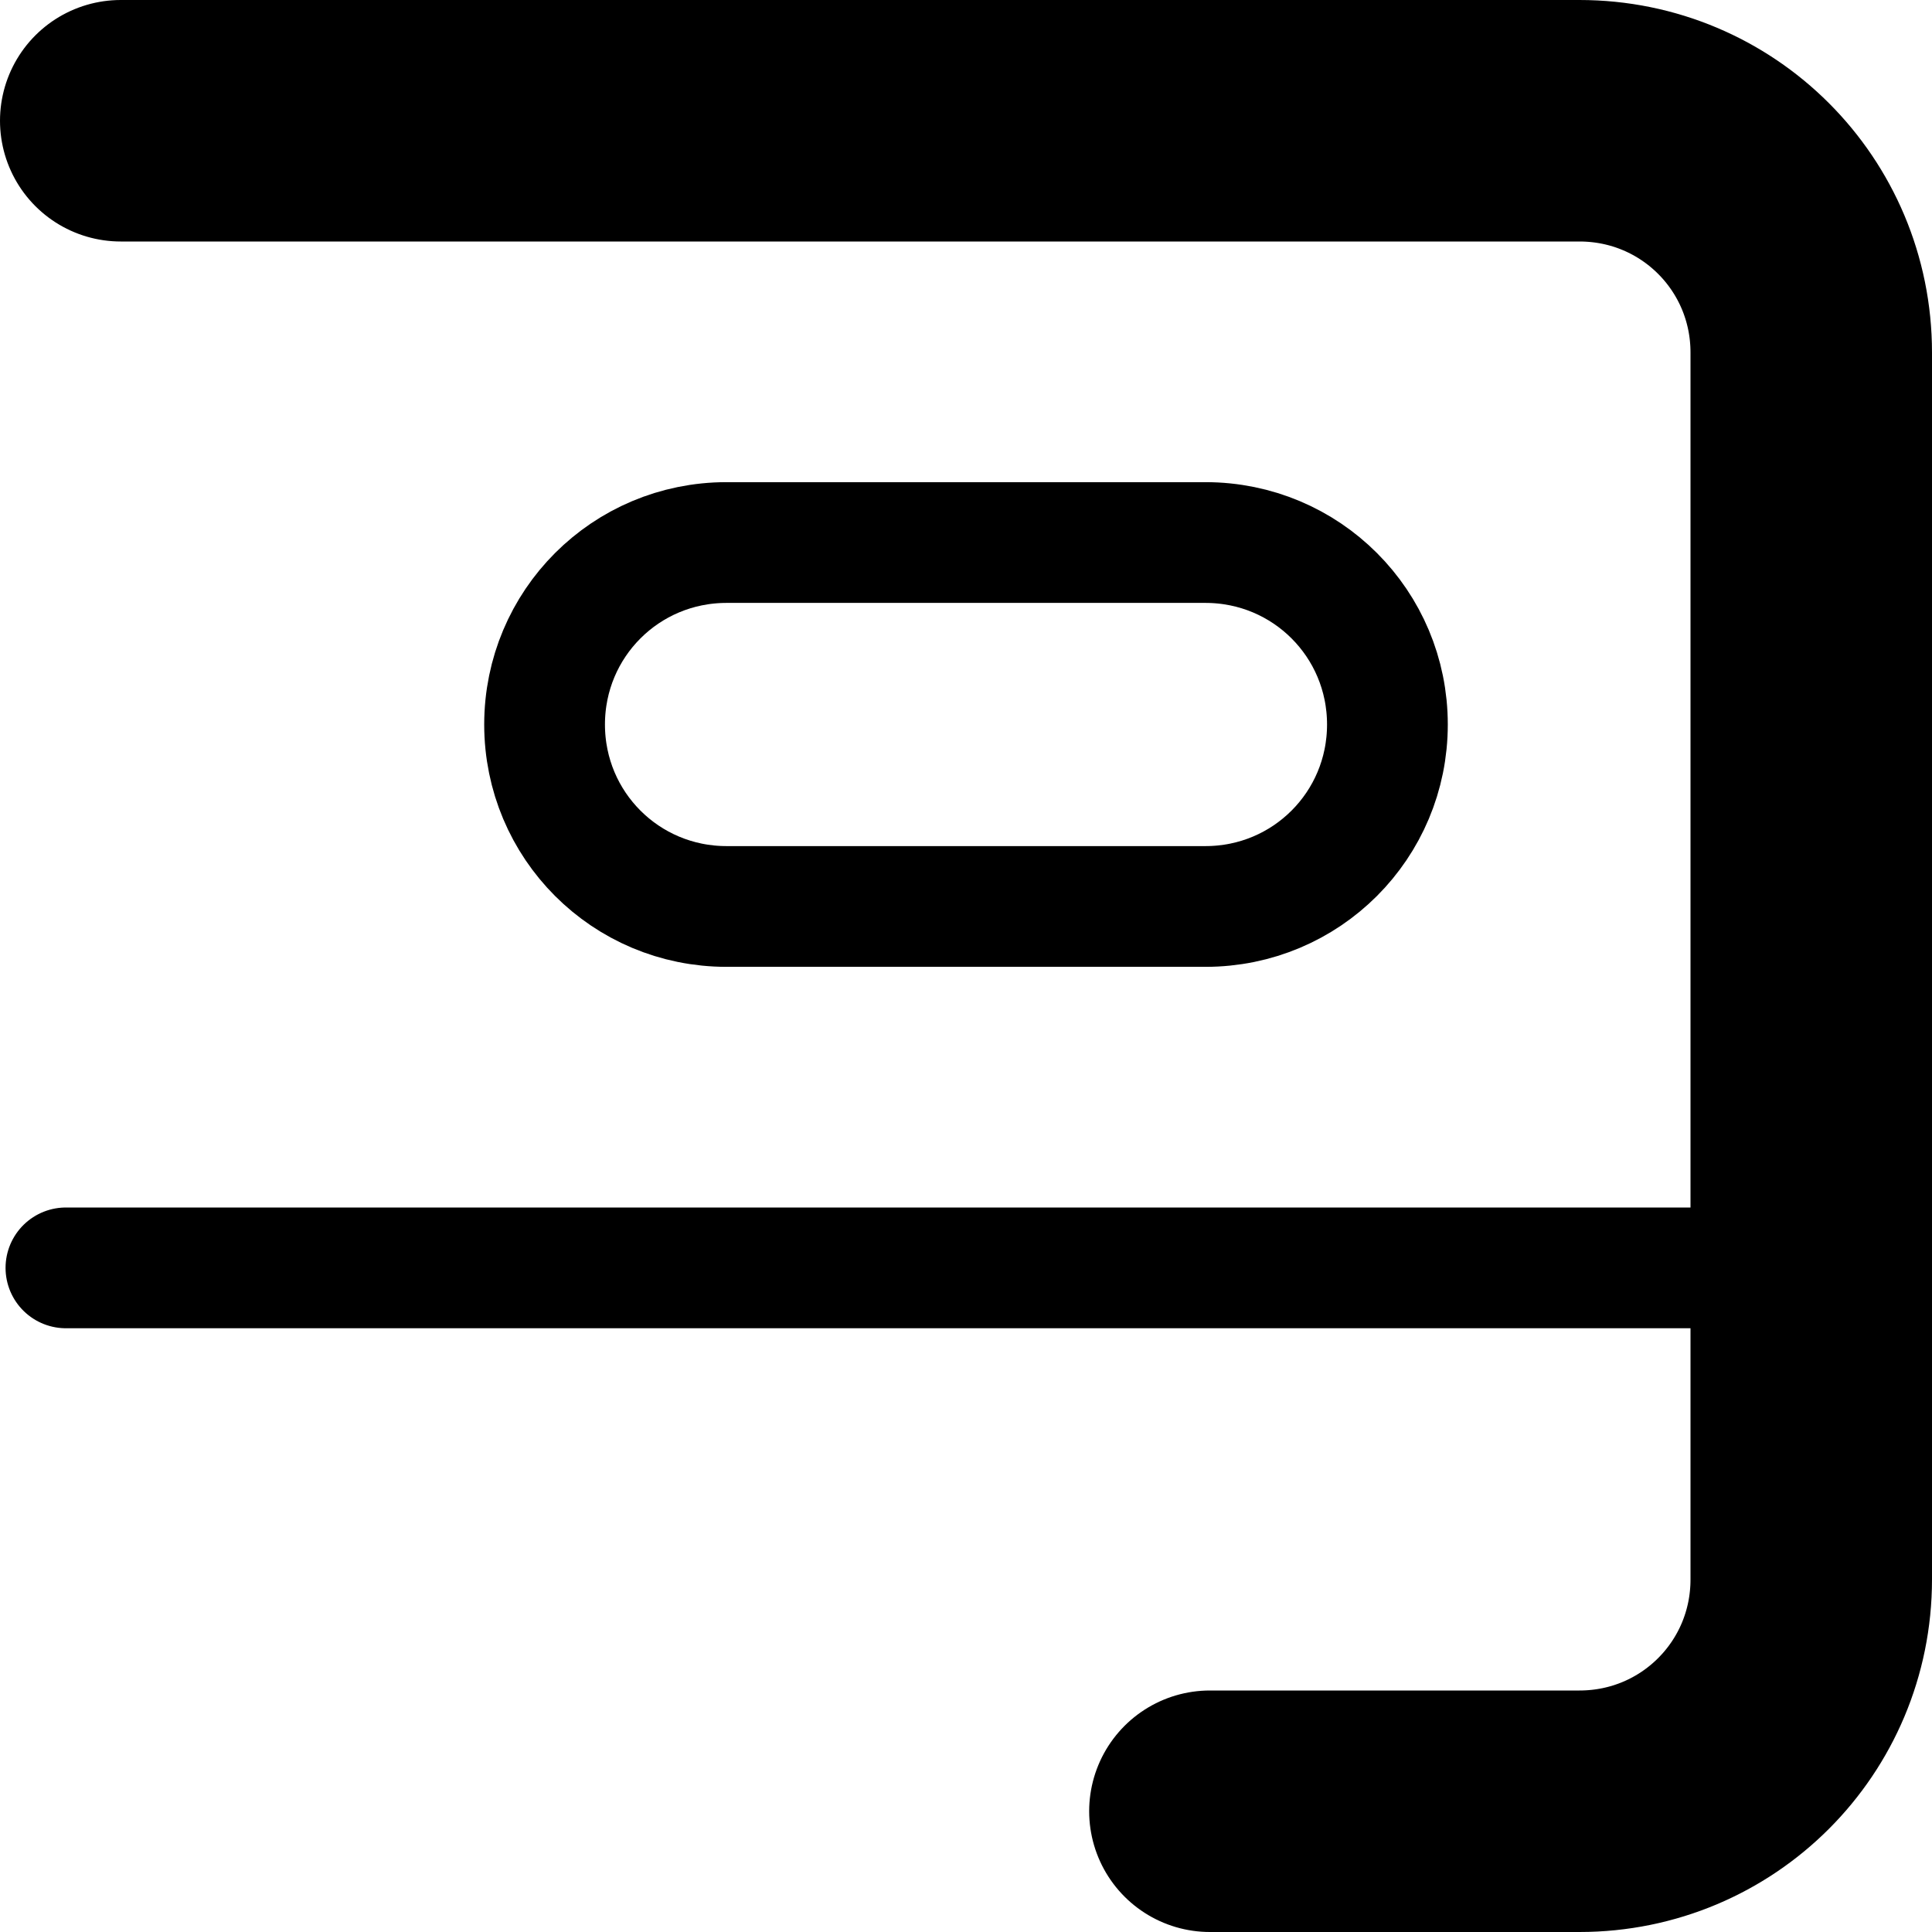
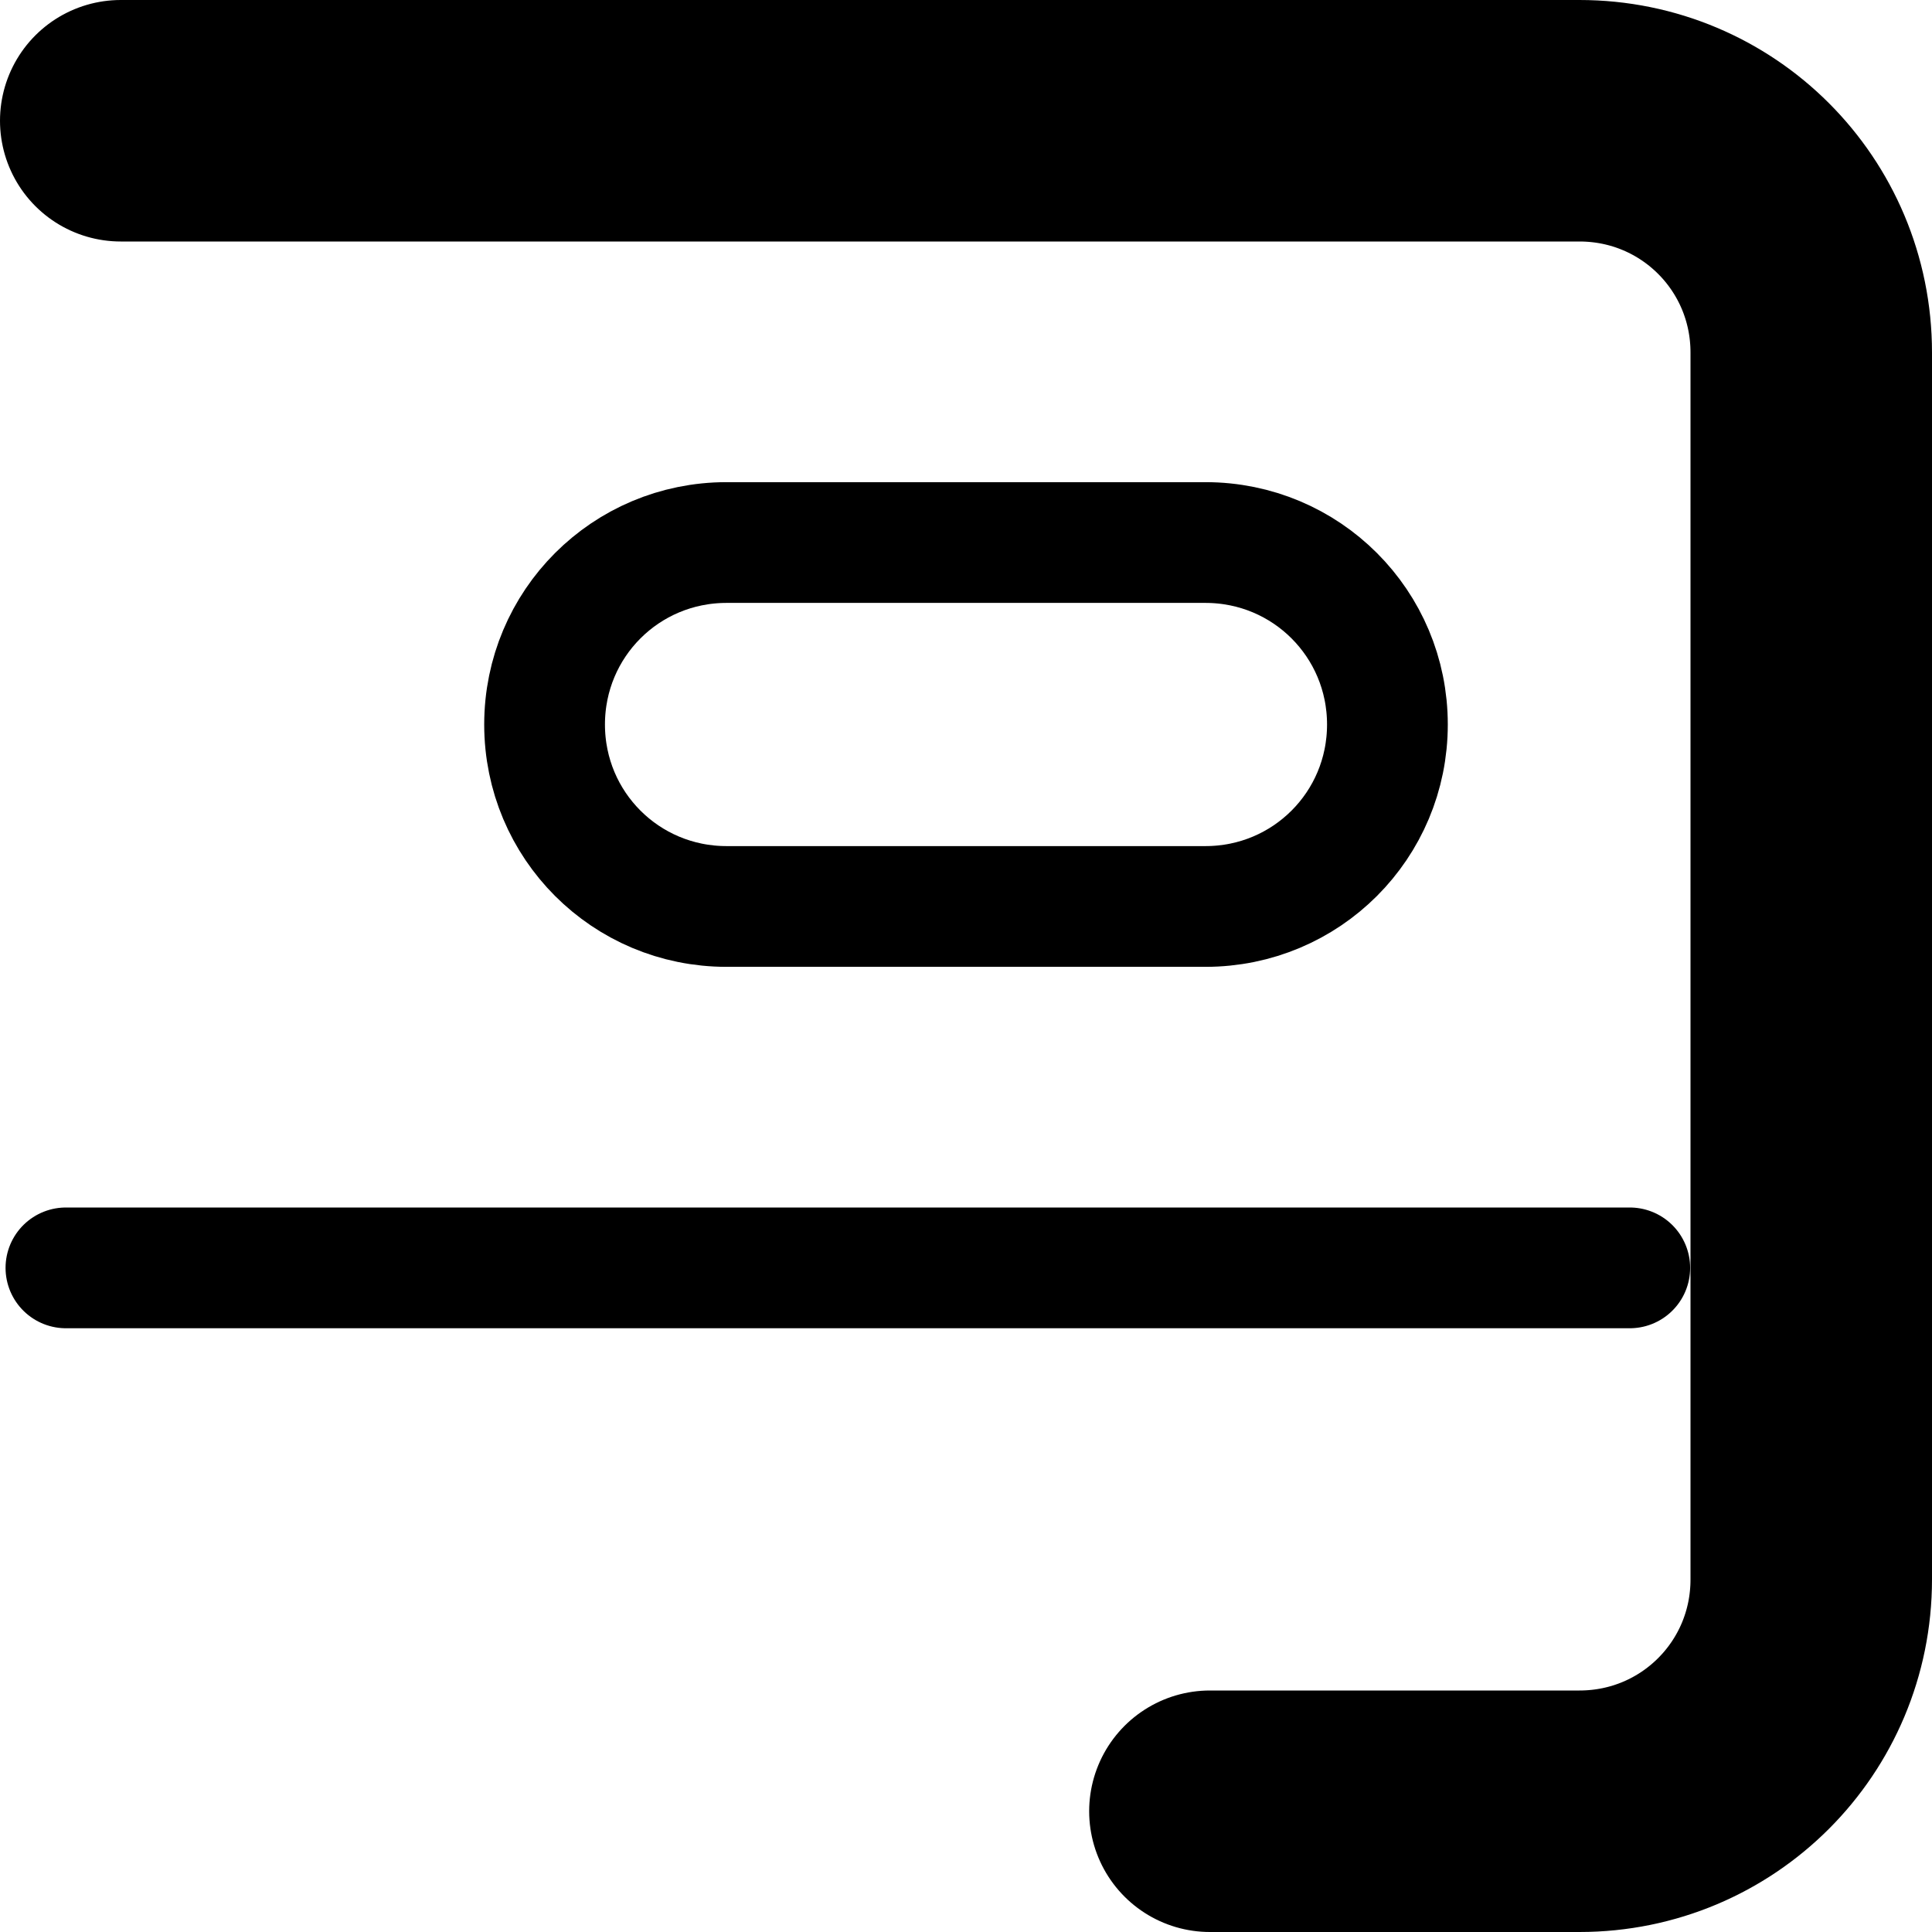
- <svg xmlns="http://www.w3.org/2000/svg" xmlns:ns1="https://www.gtk.org/grappa" width="16" height="16" ns1:version="1" ns1:state="0" ns1:state-names="outline empty">
-   <defs id="defs1" fill="url(&quot;#gpa:foreground&quot;) rgb(0,0,0)" stroke="none" class="foreground foreground-fill" ns1:states="none" ns1:animation-repeat="0" ns1:animation-segment="0" ns1:fill="foreground">
-     </defs>
-   <path id="dialog" fill="none" stroke="url(&quot;#gpa:foreground&quot;) rgb(0,0,0)" stroke-opacity="1" stroke-width="2" stroke-linecap="round" stroke-linejoin="round" stroke-miterlimit="4" stroke-dashoffset="22.559" d="M 1 1 L 13.08 1 C 14.144 1, 15 1.856, 15 2.92 L 15 13.08 C 15 14.144, 14.144 15, 13.08 15 L 10.02 15" class="transparent-fill foreground-stroke" ns1:stroke="foreground" ns1:fill="none" ns1:states="outline" ns1:stroke-minwidth="25%" ns1:stroke-maxwidth="150%">
-     </path>
-   <path id="button" fill="none" stroke="url(&quot;#gpa:foreground&quot;) rgb(0,0,0)" stroke-opacity="1" stroke-width="1" stroke-linecap="round" stroke-linejoin="round" stroke-miterlimit="4" stroke-dashoffset="22.559" d="M 15 10.5 L 0.546 10.5 M 6.017 4.493 L 9.983 4.493 C 10.818 4.493, 11.49 5.165, 11.49 6 C 11.49 6.835, 10.818 7.507, 9.983 7.507 L 6.017 7.507 C 5.182 7.507, 4.51 6.835, 4.51 6 C 4.51 5.165, 5.182 4.493, 6.017 4.493 Z" class="transparent-fill foreground-stroke" ns1:stroke="foreground" ns1:fill="none" ns1:states="outline" ns1:stroke-minwidth="25%" ns1:stroke-maxwidth="200%">
-     </path>
+ <svg xmlns="http://www.w3.org/2000/svg" xmlns:ns1="https://www.gtk.org/grappa" ns1:version="1" ns1:state-names="outline empty" ns1:state="0" id="svg1" width="16" height="16">
+   <path id="dialog" fill="none" stroke="url(#gpa:foreground) rgb(0,0,0)" stroke-opacity="1" stroke-width="2" stroke-linecap="round" stroke-linejoin="round" stroke-miterlimit="4" stroke-dashoffset="22.559" d="M 1 1 L 13.08 1 C 14.144 1, 15 1.856, 15 2.92 L 15 13.08 C 15 14.144, 14.144 15, 13.08 15 L 10.02 15" ns1:stroke-minwidth="25%" ns1:stroke-maxwidth="150%" ns1:stroke="foreground" ns1:states="outline">
+   </path>
+   <path id="button" fill="none" stroke="url(#gpa:foreground) rgb(0,0,0)" stroke-opacity="1" stroke-width="1" stroke-linecap="round" stroke-linejoin="round" stroke-miterlimit="4" stroke-dashoffset="22.559" d="M 13.497 10.5 L 0.546 10.5 M 6.017 4.493 L 9.983 4.493 C 10.818 4.493, 11.49 5.165, 11.49 6 C 11.49 6.835, 10.818 7.507, 9.983 7.507 L 6.017 7.507 C 5.182 7.507, 4.51 6.835, 4.51 6 C 4.51 5.165, 5.182 4.493, 6.017 4.493 Z" ns1:stroke-minwidth="25%" ns1:stroke-maxwidth="200%" ns1:stroke="foreground" ns1:states="outline">
+   </path>
</svg>
